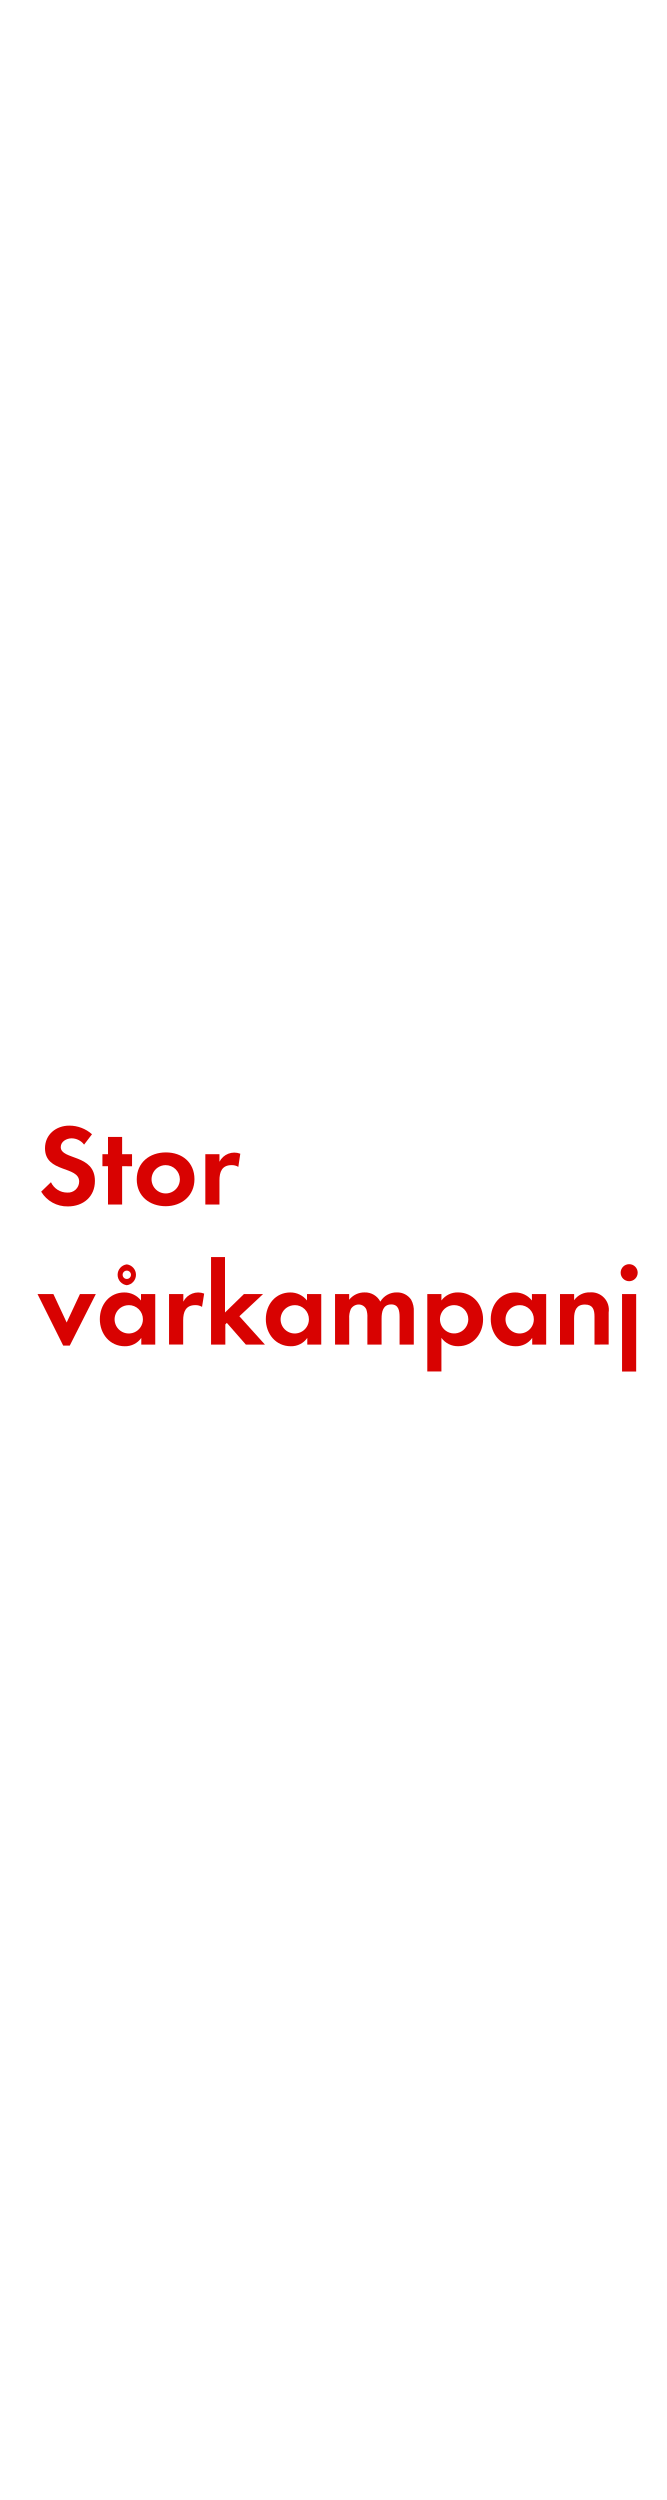
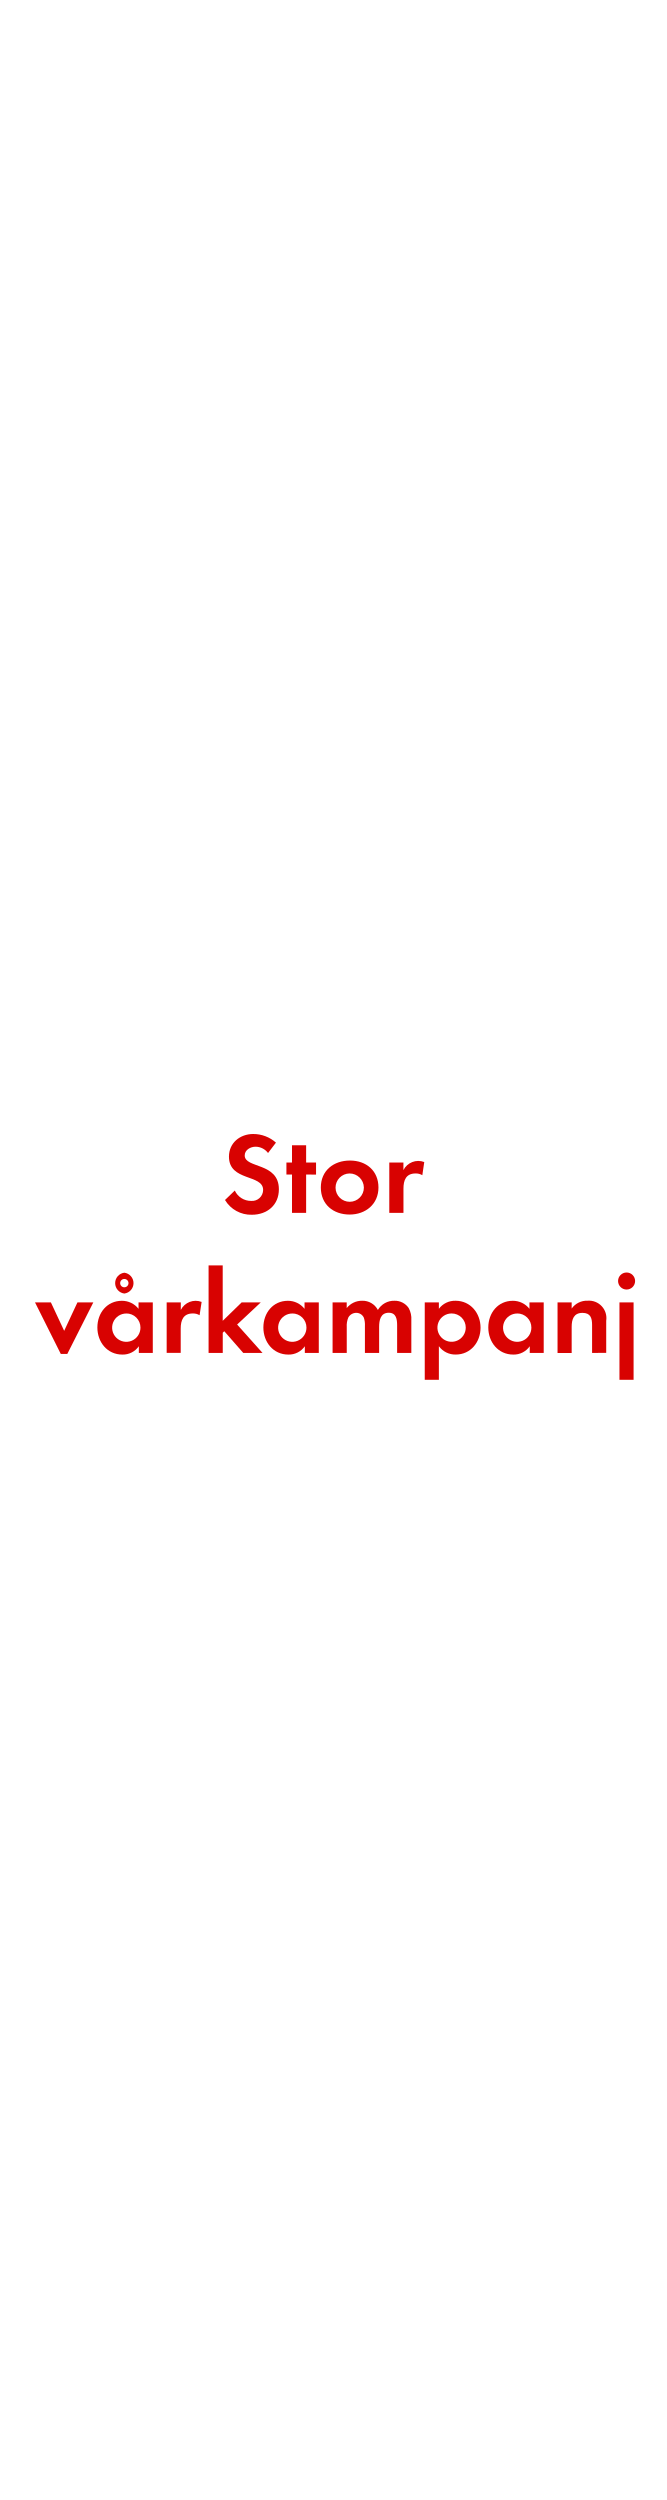
<svg xmlns="http://www.w3.org/2000/svg" id="Layer_1" data-name="Layer 1" viewBox="0 0 160 600">
  <defs>
    <style>.cls-1{fill:#d80201;}</style>
  </defs>
-   <path class="cls-1" d="M16.29,289.54A7.28,7.28,0,0,1,9.88,286l2.35-2.27a4.28,4.28,0,0,0,3.92,2.49A2.66,2.66,0,0,0,19,283.58c0-3.84-8.2-2-8.2-8,0-3.3,2.66-5.43,5.82-5.43a8.19,8.19,0,0,1,5.46,2.07l-1.9,2.49a3.78,3.78,0,0,0-3-1.51c-1.2,0-2.6.76-2.6,2.1,0,3.16,8.2,1.6,8.2,8.12C22.79,287.19,20,289.54,16.29,289.54Z" />
-   <path class="cls-1" d="M29.31,279.88v9.21H25.92v-9.21H24.58V277h1.34v-4.14h3.39V277h2.38v2.91Z" />
-   <path class="cls-1" d="M39.76,289.49c-3.86,0-6.94-2.41-6.94-6.44s3.08-6.47,7-6.47S46.67,279,46.67,283,43.59,289.49,39.76,289.49Zm0-9.86A3.4,3.4,0,1,0,43.17,283,3.43,3.43,0,0,0,39.73,279.63Z" />
-   <path class="cls-1" d="M57.2,280.05a3,3,0,0,0-1.62-.42c-2.3,0-2.91,1.62-2.91,3.64v5.82H49.28V277h3.39v1.82a4,4,0,0,1,5-1.93Z" />
-   <path class="cls-1" d="M16.74,322.95H15.17L9,310.57h3.81L16,317.4l3.19-6.83H23Z" />
-   <path class="cls-1" d="M33.91,322.7v-1.6a4.68,4.68,0,0,1-3.95,2c-3.64,0-6-3-6-6.5s2.32-6.41,5.88-6.41a5.05,5.05,0,0,1,4,1.93v-1.54h3.42V322.7Zm-3-9.46a3.4,3.4,0,1,0,3.39,3.39A3.38,3.38,0,0,0,30.88,313.23Zm-.48-4.79a2.52,2.52,0,0,1,0-5,2.52,2.52,0,0,1,0,5Zm0-3.5a1,1,0,1,0,1,1A1,1,0,0,0,30.41,304.95Z" />
-   <path class="cls-1" d="M48.49,313.65a3,3,0,0,0-1.62-.42c-2.3,0-2.91,1.63-2.91,3.64v5.82H40.57V310.57H44v1.82a4,4,0,0,1,5-1.93Z" />
-   <path class="cls-1" d="M59,322.7l-4.56-5.21-.36.37v4.84H50.65v-21H54V315l4.54-4.42h4.59l-5.68,5.32,6.13,6.8Z" />
-   <path class="cls-1" d="M73.75,322.7v-1.6a4.68,4.68,0,0,1-3.95,2c-3.64,0-6-3-6-6.5s2.32-6.41,5.88-6.41a5.05,5.05,0,0,1,4,1.93v-1.54h3.42V322.7Zm-3-9.46a3.4,3.4,0,1,0,3.39,3.39A3.38,3.38,0,0,0,70.72,313.23Z" />
-   <path class="cls-1" d="M95.9,322.7v-6.64c0-1.43-.22-3-2-3-2,0-2.32,1.82-2.32,3.42v6.22H88.17v-6.44a5.41,5.41,0,0,0-.25-2,2,2,0,0,0-1.82-1.18,2.21,2.21,0,0,0-1.9,1.09,5,5,0,0,0-.39,2.32v6.22H80.41V310.57H83.8v1.37a4.65,4.65,0,0,1,3.7-1.76,4.12,4.12,0,0,1,3.78,2.21,4.49,4.49,0,0,1,4-2.21,4,4,0,0,1,3.39,1.74,5.34,5.34,0,0,1,.64,2.94v7.84Z" />
-   <path class="cls-1" d="M110,323.09a4.85,4.85,0,0,1-4.06-2v8.06h-3.39V310.57h3.39v1.54a4.83,4.83,0,0,1,4-1.93c3.61,0,6,3,6,6.47S113.54,323.09,110,323.09Zm-1-9.86a3.4,3.4,0,1,0,3.39,3.39A3.38,3.38,0,0,0,109,313.23Z" />
-   <path class="cls-1" d="M127.73,322.7v-1.6a4.68,4.68,0,0,1-3.95,2c-3.64,0-6-3-6-6.5s2.32-6.41,5.88-6.41a5.05,5.05,0,0,1,4,1.93v-1.54h3.42V322.7Zm-3-9.46a3.4,3.4,0,1,0,3.39,3.39A3.38,3.38,0,0,0,124.71,313.23Z" />
-   <path class="cls-1" d="M142.68,322.7V316c0-1.65-.36-2.91-2.3-2.91-2.1,0-2.6,1.54-2.6,3.36v6.27H134.4V310.57h3.39v1.48a4.48,4.48,0,0,1,3.81-1.88,4.19,4.19,0,0,1,4.48,4.82v7.7Z" />
-   <path class="cls-1" d="M151,307.49a2,2,0,1,1,0-4.09,2,2,0,0,1,0,4.09Zm-1.71,21.67V310.57h3.39v18.59Z" />
+   <path class="cls-1" d="M60.45,291.54A7.28,7.28,0,0,1,54,288l2.35-2.27a4.28,4.28,0,0,0,3.92,2.49,2.66,2.66,0,0,0,2.88-2.63c0-3.84-8.2-2-8.2-8,0-3.3,2.66-5.43,5.82-5.43a8.19,8.19,0,0,1,5.46,2.07l-1.9,2.49a3.78,3.78,0,0,0-3-1.51c-1.2,0-2.6.76-2.6,2.1,0,3.16,8.2,1.6,8.2,8.12C66.94,289.19,64.14,291.54,60.45,291.54Z" />
+   <path class="cls-1" d="M73.47,281.88v9.21H70.08v-9.21H68.74V279h1.34v-4.14h3.39V279h2.38v2.91Z" />
+   <path class="cls-1" d="M83.91,291.49C80,291.49,77,289.08,77,285s3.08-6.47,7-6.47S90.83,281,90.83,285,87.75,291.49,83.91,291.49Zm0-9.86A3.4,3.4,0,1,0,87.33,285,3.43,3.43,0,0,0,83.88,281.63Z" />
+   <path class="cls-1" d="M101.36,282.05a3,3,0,0,0-1.62-.42c-2.3,0-2.91,1.62-2.91,3.64v5.82H93.43V279h3.39v1.82a4,4,0,0,1,5-1.93Z" />
+   <path class="cls-1" d="M16.15,324.95H14.59L8.4,312.57h3.81l3.19,6.83,3.19-6.83H22.4Z" />
+   <path class="cls-1" d="M33.32,324.7v-1.6a4.68,4.68,0,0,1-3.95,2c-3.64,0-6-3-6-6.5s2.32-6.41,5.88-6.41a5.05,5.05,0,0,1,4,1.93v-1.54h3.42V324.7Zm-3-9.46a3.4,3.4,0,1,0,3.39,3.39A3.38,3.38,0,0,0,30.29,315.23Zm-.48-4.79a2.52,2.52,0,0,1,0-5,2.52,2.52,0,0,1,0,5Zm0-3.5a1,1,0,1,0,1,1A1,1,0,0,0,29.82,306.95Z" />
+   <path class="cls-1" d="M47.9,315.65a3,3,0,0,0-1.62-.42c-2.3,0-2.91,1.63-2.91,3.64v5.82H40V312.57h3.39v1.82a4,4,0,0,1,5-1.93Z" />
+   <path class="cls-1" d="M58.38,324.7l-4.56-5.21-.36.37v4.84H50.06v-21h3.39V317L58,312.57h4.59l-5.68,5.32L63,324.7Z" />
+   <path class="cls-1" d="M73.16,324.7v-1.6a4.68,4.68,0,0,1-3.95,2c-3.64,0-6-3-6-6.5s2.32-6.41,5.88-6.41a5.05,5.05,0,0,1,4,1.93v-1.54h3.42V324.7Zm-3-9.46a3.4,3.4,0,1,0,3.39,3.39A3.38,3.38,0,0,0,70.14,315.23Z" />
+   <path class="cls-1" d="M95.31,324.7v-6.64c0-1.43-.22-3-2-3-2,0-2.32,1.82-2.32,3.42v6.22H87.58v-6.44a5.41,5.41,0,0,0-.25-2,2,2,0,0,0-1.82-1.18,2.21,2.21,0,0,0-1.9,1.09,5,5,0,0,0-.39,2.32v6.22H79.82V312.57h3.39v1.37a4.65,4.65,0,0,1,3.7-1.76,4.12,4.12,0,0,1,3.78,2.21,4.49,4.49,0,0,1,4-2.21,4,4,0,0,1,3.39,1.74,5.34,5.34,0,0,1,.64,2.94v7.84Z" />
+   <path class="cls-1" d="M109.39,325.09a4.85,4.85,0,0,1-4.06-2v8.06h-3.39V312.57h3.39v1.54a4.83,4.83,0,0,1,4-1.93c3.61,0,6,3,6,6.47S112.95,325.09,109.39,325.09Zm-1-9.86a3.4,3.4,0,1,0,3.39,3.39A3.38,3.38,0,0,0,108.38,315.23Z" />
+   <path class="cls-1" d="M127.14,324.7v-1.6a4.68,4.68,0,0,1-3.95,2c-3.64,0-6-3-6-6.5s2.32-6.41,5.88-6.41a5.05,5.05,0,0,1,4,1.93v-1.54h3.42V324.7Zm-3-9.46a3.4,3.4,0,1,0,3.39,3.39A3.38,3.38,0,0,0,124.12,315.23Z" />
+   <path class="cls-1" d="M142.1,324.7V318c0-1.65-.36-2.91-2.3-2.91-2.1,0-2.6,1.54-2.6,3.36v6.27h-3.39V312.57h3.39v1.48a4.48,4.48,0,0,1,3.81-1.88,4.19,4.19,0,0,1,4.48,4.82v7.7Z" />
+   <path class="cls-1" d="M150.38,309.49a2,2,0,1,1,0-4.09,2,2,0,0,1,0,4.09Zm-1.71,21.67V312.57h3.39v18.59Z" />
</svg>
